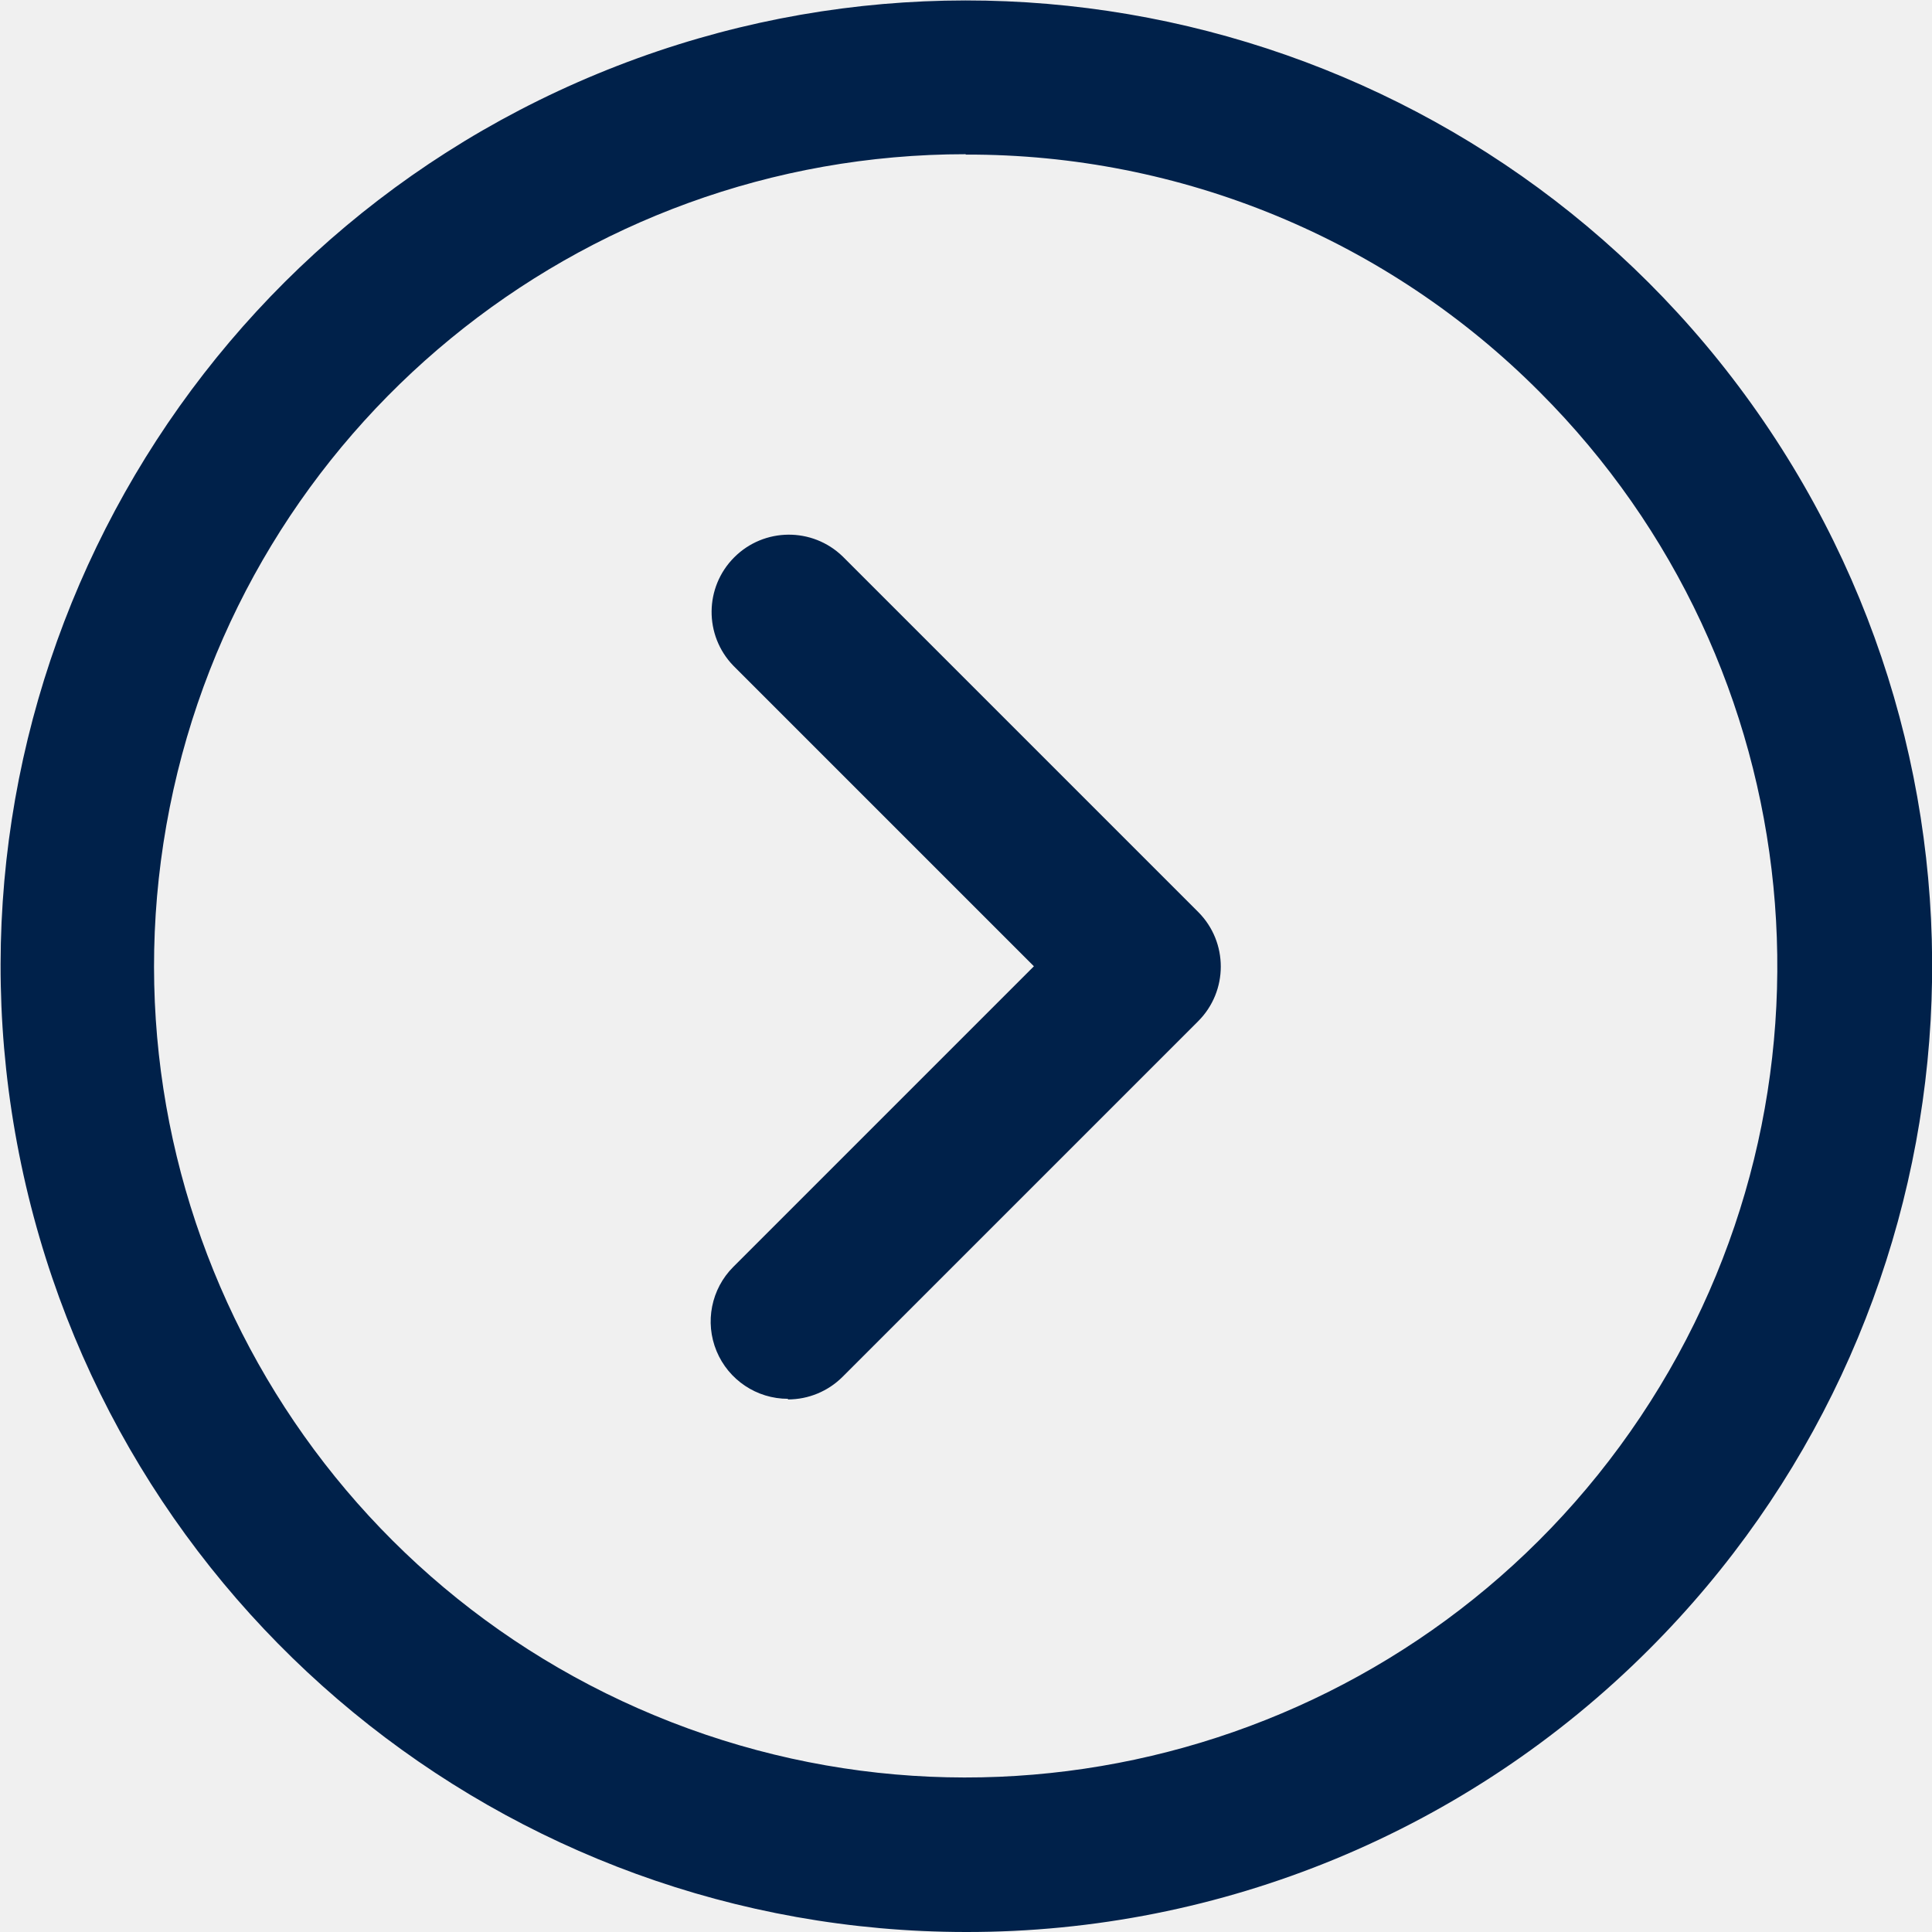
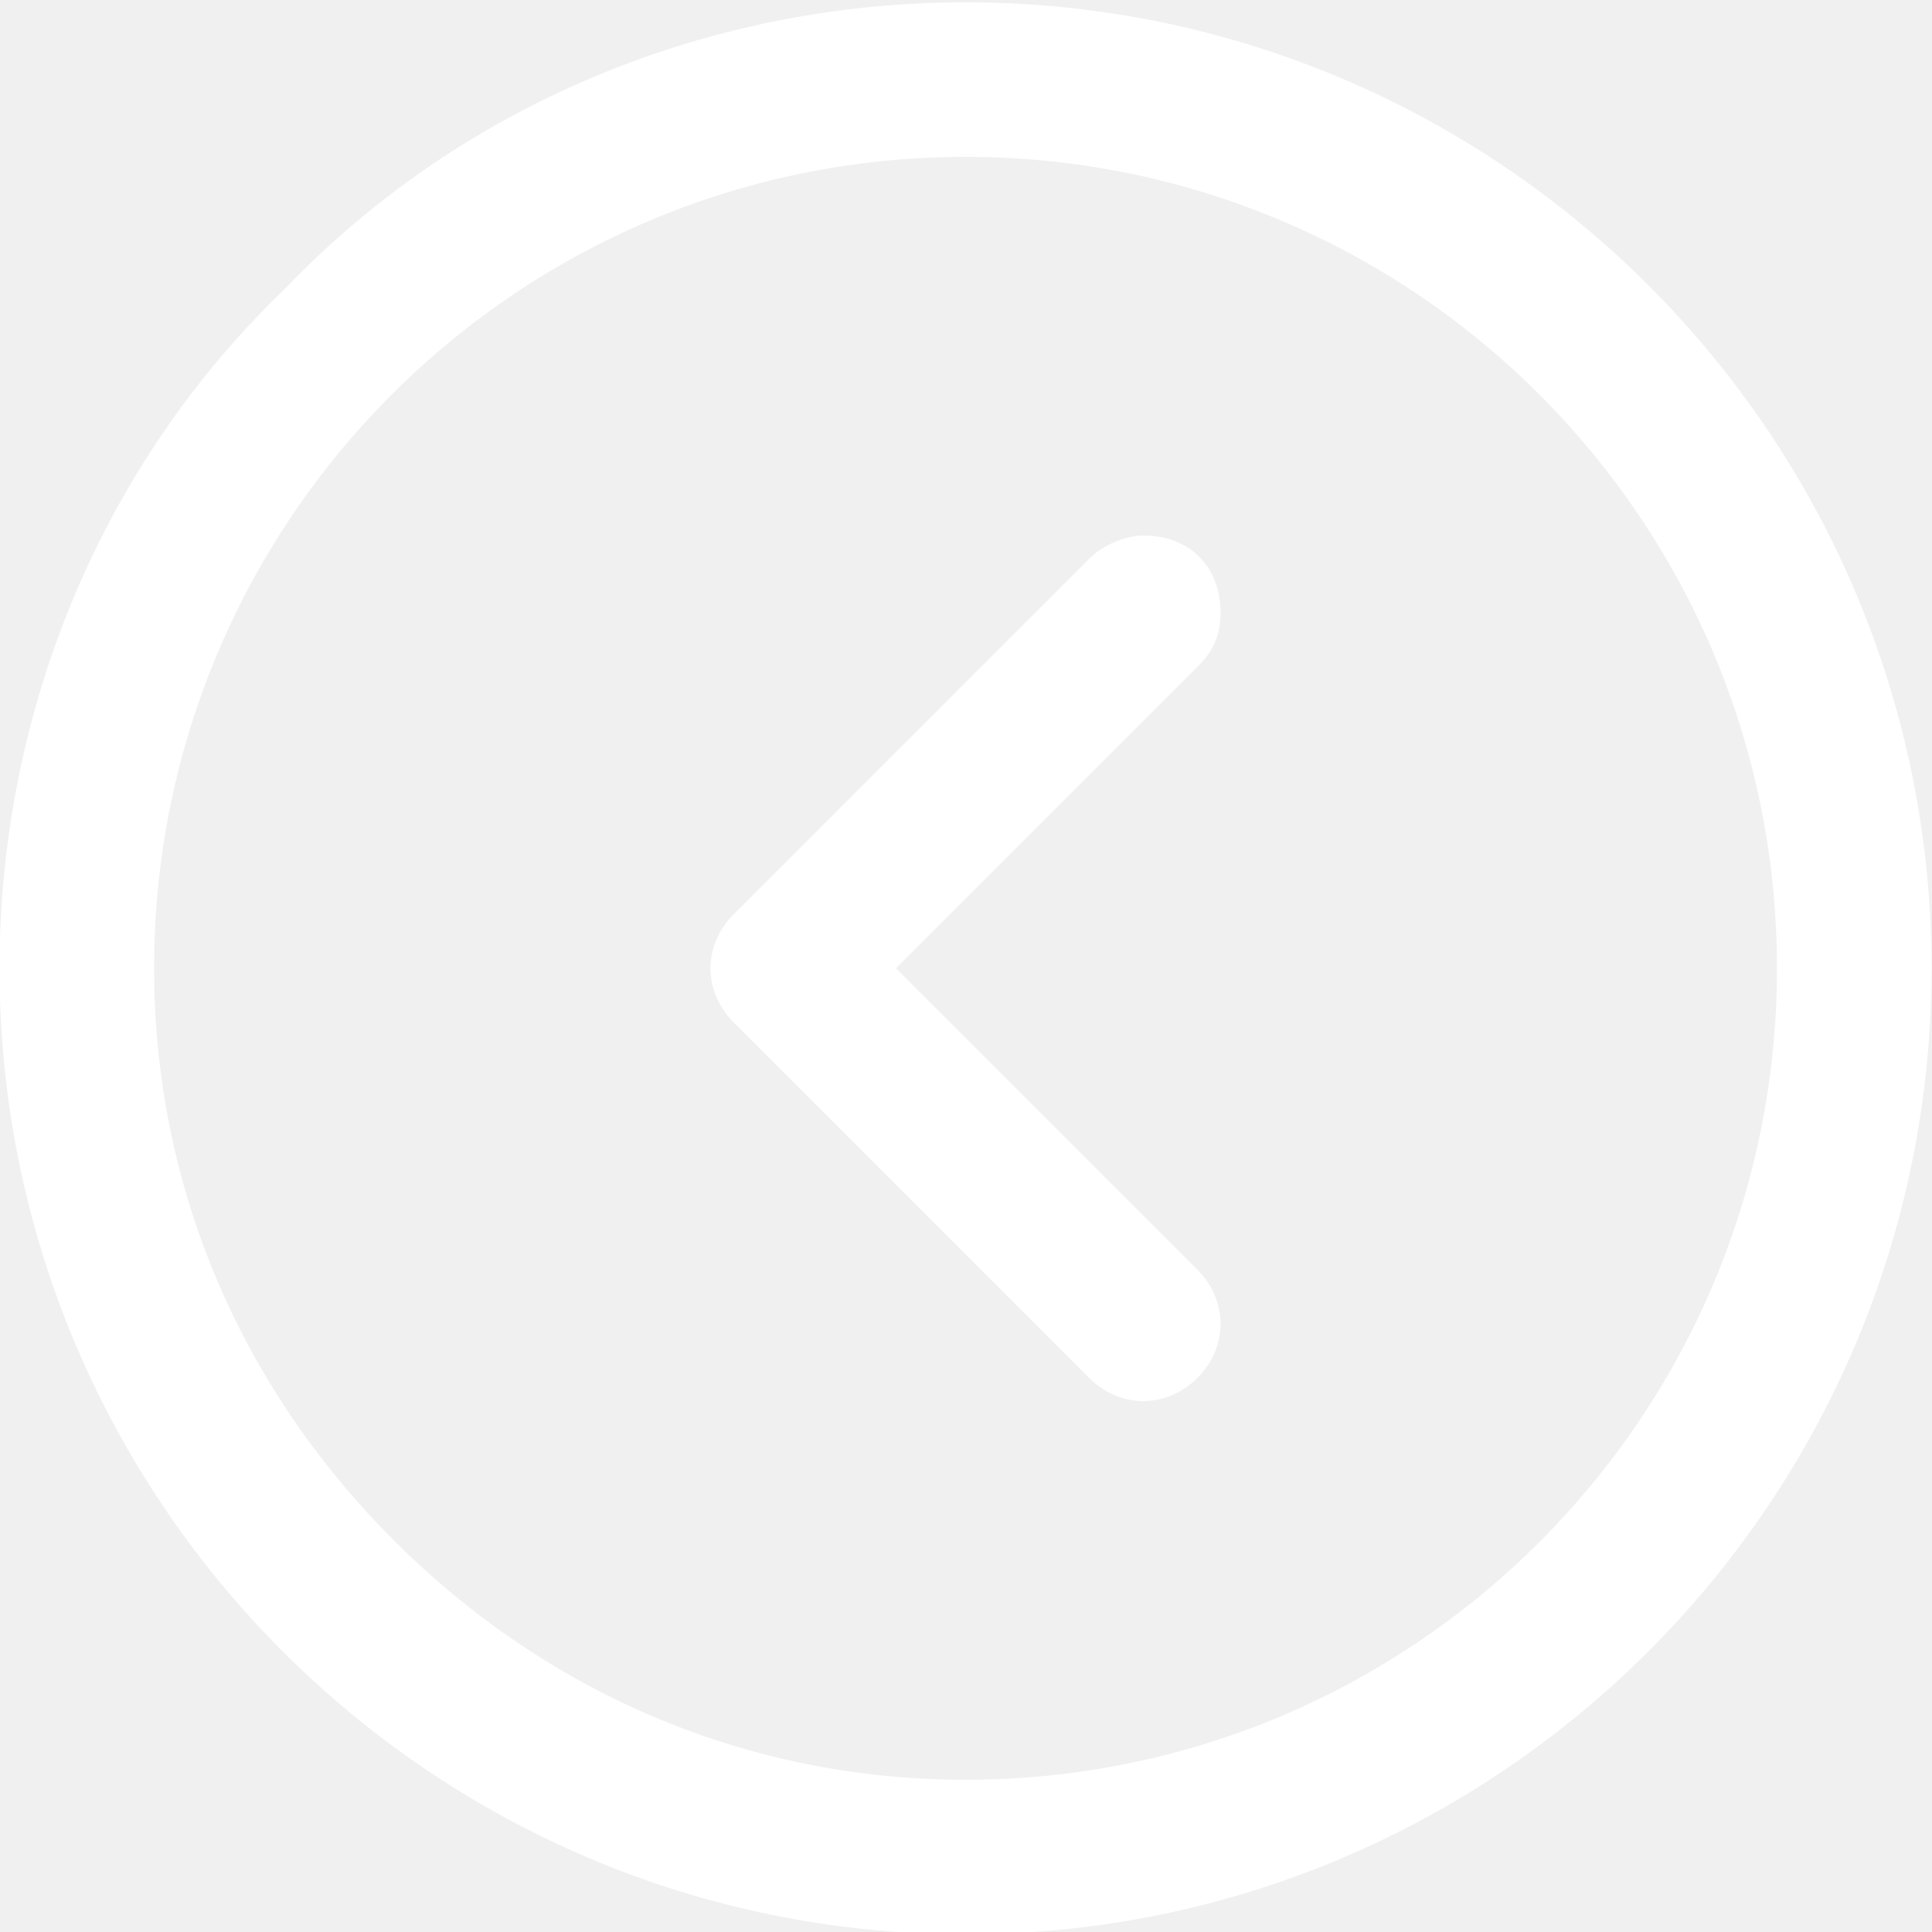
- <svg xmlns="http://www.w3.org/2000/svg" width="24.989" height="24.995" viewBox="0 0 24.989 24.995">
-   <g id="Grupo_110" data-name="Grupo 110" transform="translate(-2.006 -2.07)">
-     <path id="Trazado_268" data-name="Trazado 268" d="M14.5,27.065a12.494,12.494,0,1,1,8.839-3.655A12.465,12.465,0,0,1,14.5,27.065Zm0-23a10.5,10.5,0,1,0,7.425,3.076A10.43,10.43,0,0,0,14.5,4.07Z" fill="#00214a" />
-     <path id="Trazado_269" data-name="Trazado 269" d="M12.2,20.167a1,1,0,0,1-.707-1.707l3.889-3.889-3.889-3.889a1,1,0,0,1,1.414-1.414l4.6,4.6a1,1,0,0,1,0,1.414l-4.6,4.6a1,1,0,0,1-.707.293Z" fill="#00214a" />
+ <svg xmlns="http://www.w3.org/2000/svg" version="1.1" id="Capa_1" x="0px" y="0px" viewBox="0 0 25 25" style="enable-background:new 0 0 25 25;" xml:space="preserve">
+   <style type="text/css">
+ 	.st0{fill:#FFFFFF;}
+ </style>
+   <g id="Grupo_110" transform="translate(-2.006 -2.07)">
+     <path id="Trazado_268" class="st0" d="M14.5,2.1C21.4,2.1,27,7.7,27,14.6s-5.6,12.5-12.5,12.5C7.6,27.1,2,21.5,2,14.6   c0-3.3,1.3-6.5,3.7-8.8C8,3.4,11.2,2.1,14.5,2.1z M14.5,25.1c5.8,0,10.5-4.7,10.5-10.5S20.3,4.1,14.5,4.1S4,8.8,4,14.6   C4,17.4,5.1,20,7.1,22C9.1,24,11.7,25.1,14.5,25.1L14.5,25.1z" />
+     <path id="Trazado_269" class="st0" d="M16.8,9c0.6,0,1,0.4,1,1c0,0.3-0.1,0.5-0.3,0.7l-3.9,3.9l3.9,3.9c0.4,0.4,0.4,1,0,1.4   c-0.4,0.4-1,0.4-1.4,0l-4.6-4.6c-0.4-0.4-0.4-1,0-1.4l4.6-4.6C16.3,9.1,16.6,9,16.8,9L16.8,9z" />
  </g>
</svg>
